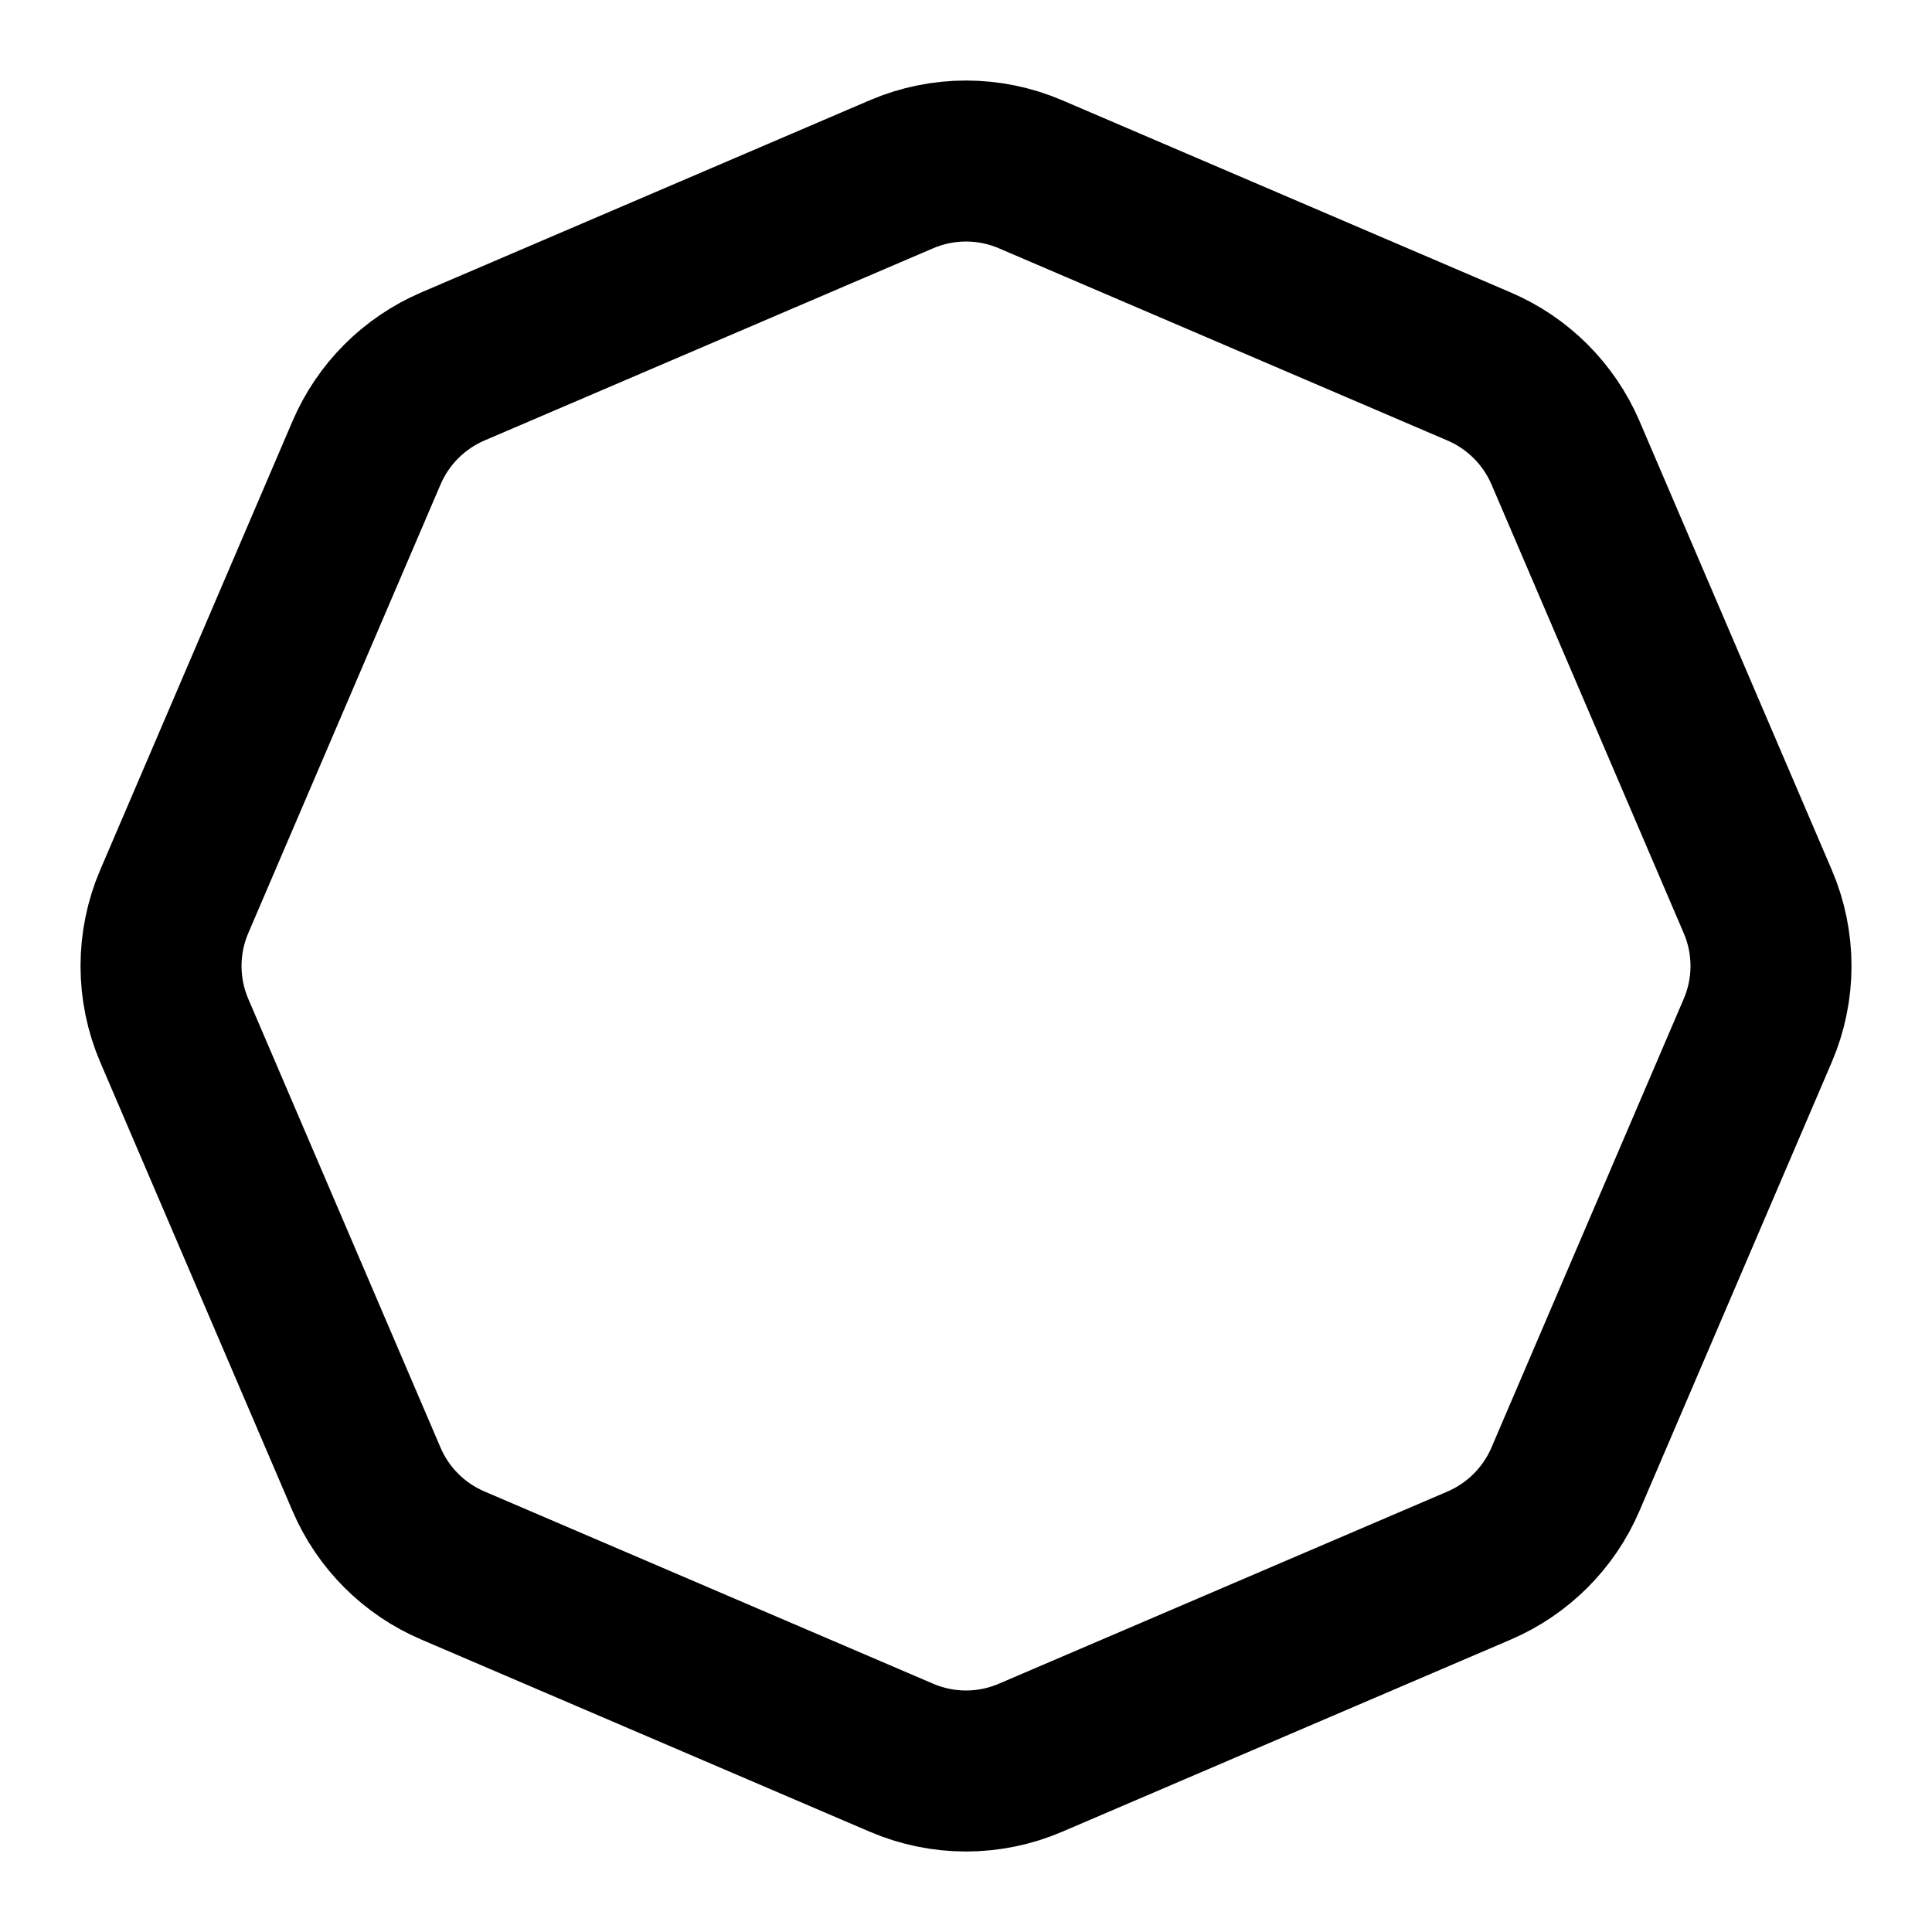
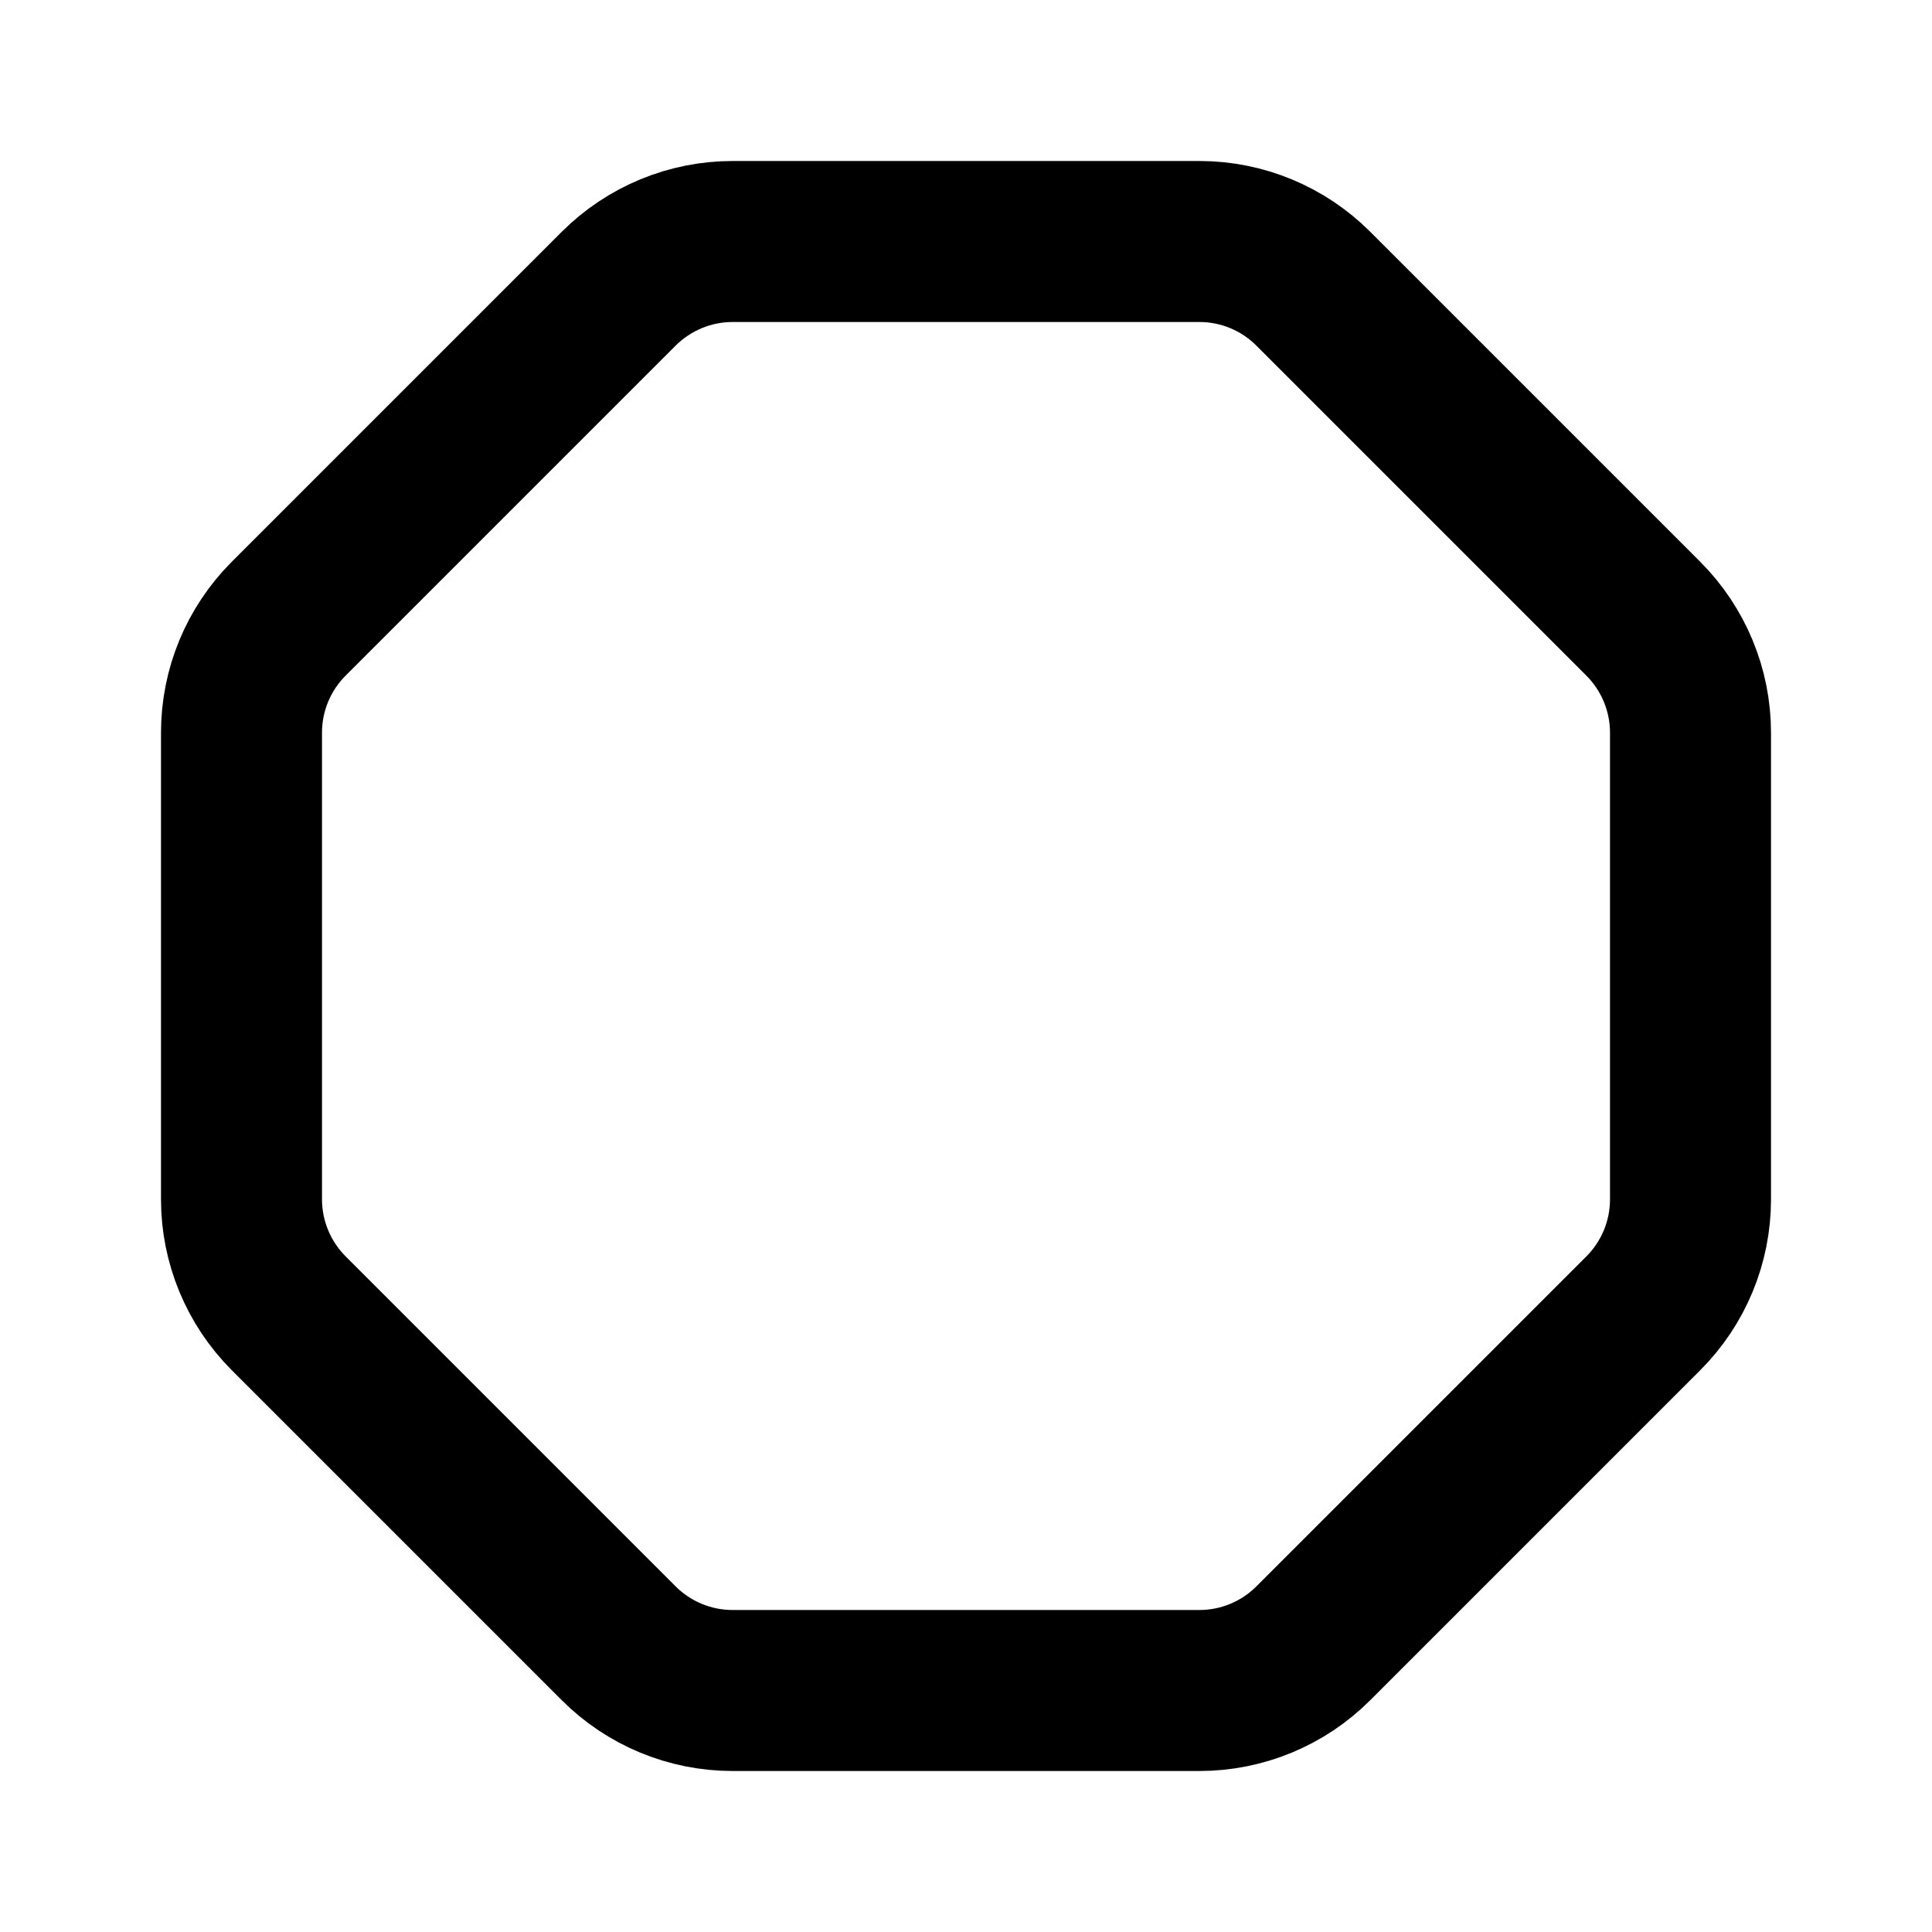
<svg xmlns="http://www.w3.org/2000/svg" width="24" height="24" viewBox="0 0 24 24" fill="none" stroke="currentColor" stroke-width="2" stroke-linecap="round" stroke-linejoin="round" class="icon icon-tabler icons-tabler-outline icon-tabler-octagon">
  <path stroke="none" d="M0 0h24v24H0z" fill="none" />
-   <path d="M12.802 2.165l5.575 2.389c.48 .206 .863 .589 1.07 1.07l2.388 5.574c.22 .512 .22 1.092 0 1.604l-2.389 5.575c-.206 .48 -.589 .863 -1.07 1.07l-5.574 2.388c-.512 .22 -1.092 .22 -1.604 0l-5.575 -2.389a2.036 2.036 0 0 1 -1.07 -1.07l-2.388 -5.574a2.036 2.036 0 0 1 0 -1.604l2.389 -5.575c.206 -.48 .589 -.863 1.07 -1.07l5.574 -2.388a2.036 2.036 0 0 1 1.604 0" />
+   <path d="M3 9.101v5.798c0 .53 .211 1.039 .586 1.415l4.1 4.1c.375 .375 .884 .586 1.415 .586h5.799c.53 0 1.039 -.211 1.414 -.586l4.1 -4.1c.375 -.375 .586 -.884 .586 -1.415v-5.798c0 -.53 -.211 -1.039 -.586 -1.415l-4.1 -4.1c-.375 -.375 -.884 -.586 -1.414 -.586l-5.799 0c-.53 0 -1.039 .211 -1.415 .586l-4.1 4.1c-.375 .375 -.586 .884 -.586 1.415" />
</svg>
